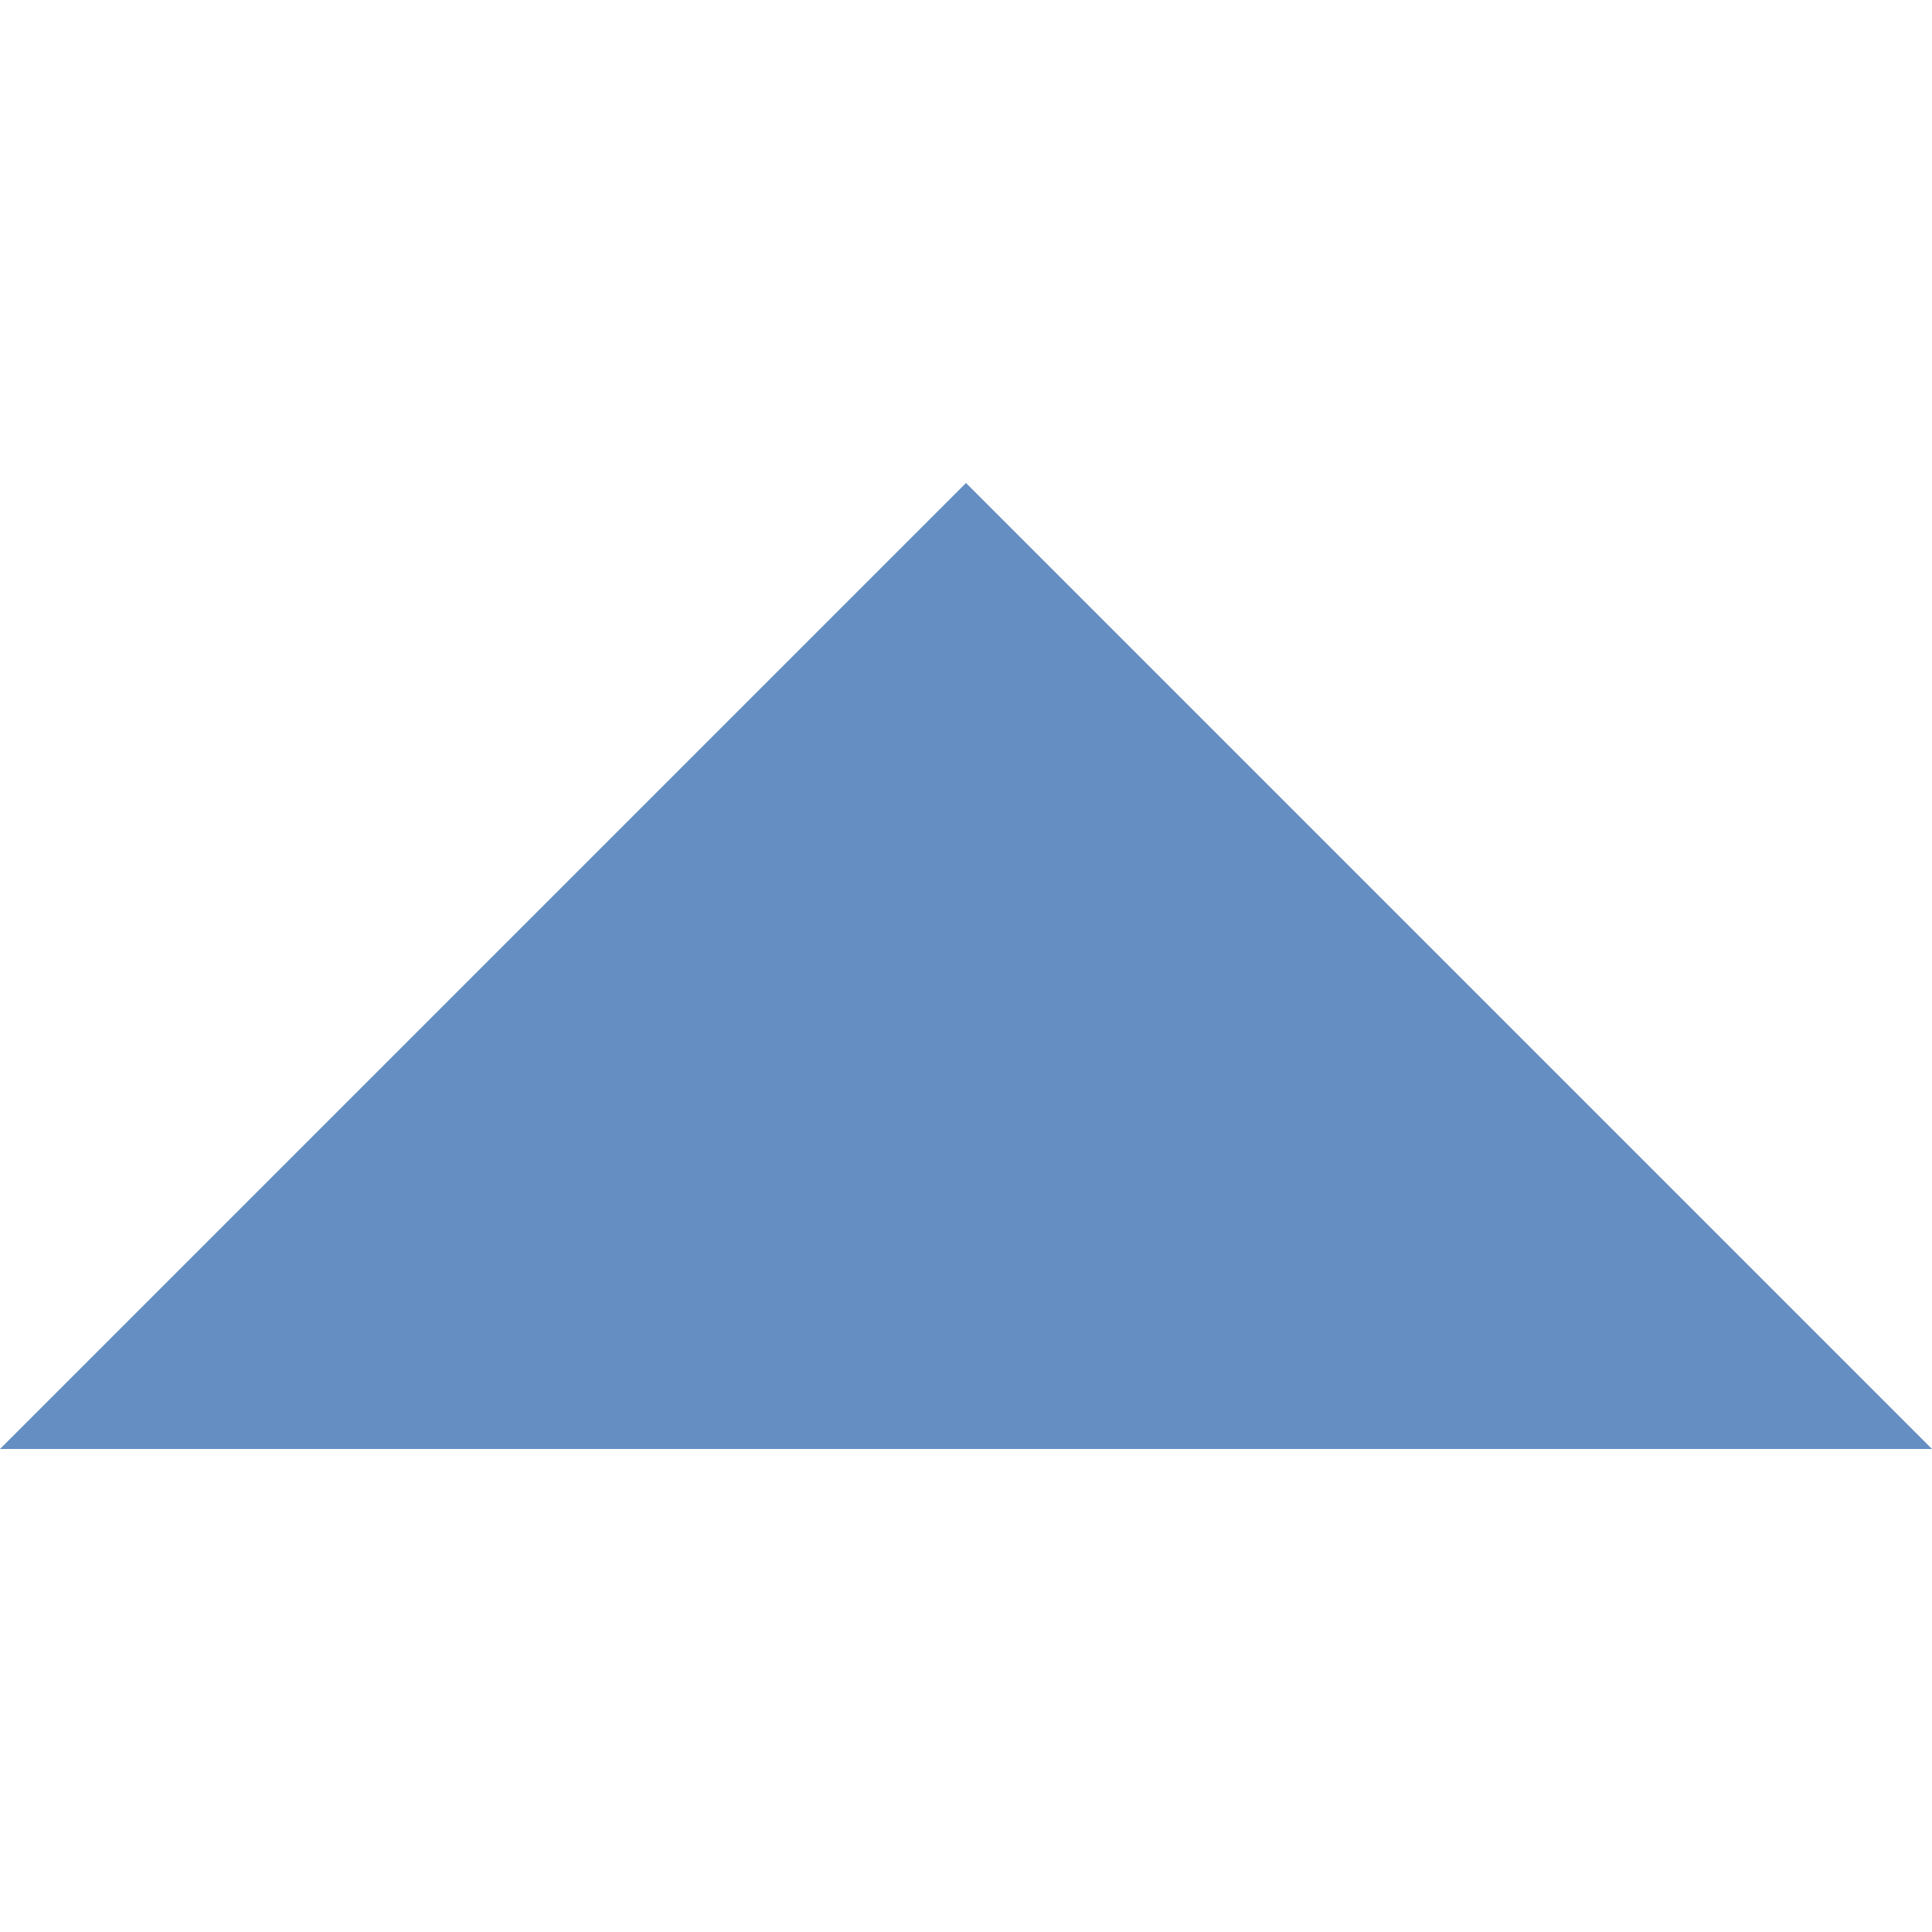
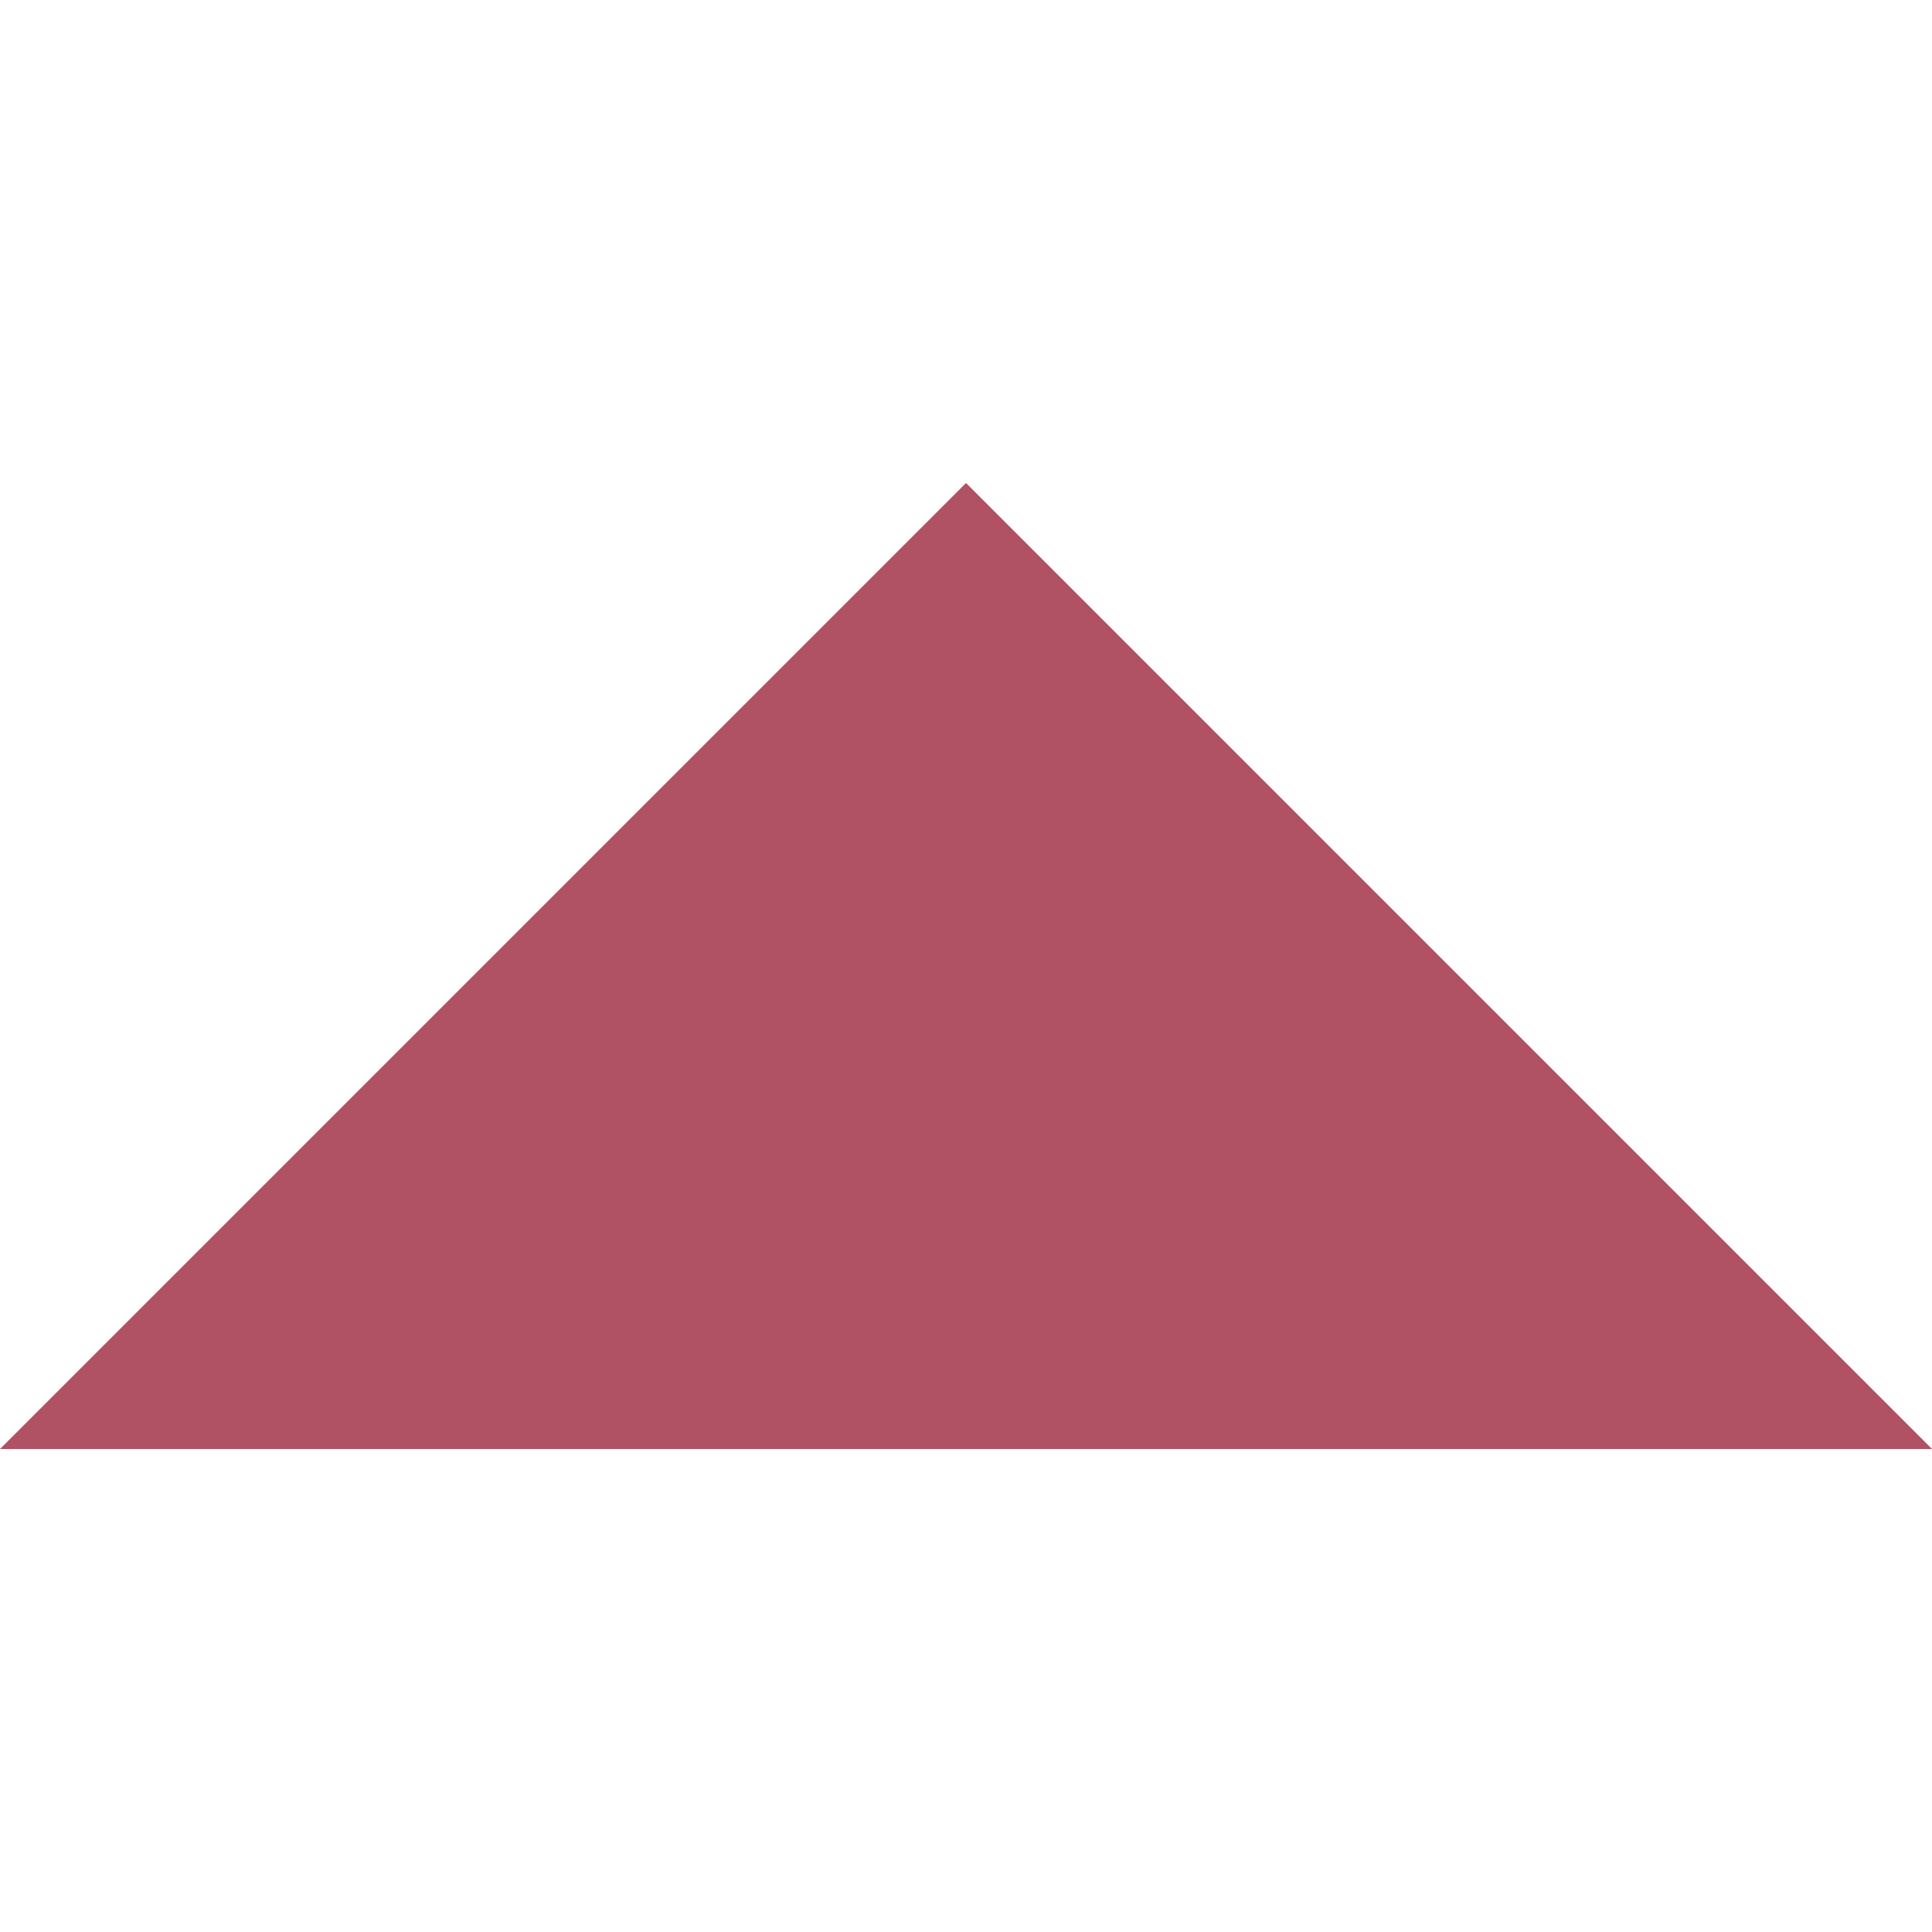
<svg xmlns="http://www.w3.org/2000/svg" id="Capa_1" style="enable-background:new 0 0 255 255" xml:space="preserve" height="255px" viewBox="0 0 255 255" width="255px" version="1.1" y="0px" x="0px">
-   <g id="g3" fill="#658ec2" transform="matrix(1,0,0,-1,0,255)">
-     <g id="arrow-drop-down" fill="#658ec2">
-       <polygon id="polygon6" points="127.5 191.25 255 63.75 0 63.75" fill="#658ec2" />
+   <g id="g3" fill="#b05263" transform="matrix(1,0,0,-1,0,255)">
+     <g id="arrow-drop-down" fill="#b05263">
+       <polygon id="polygon6" points="127.5 191.25 255 63.75 0 63.75" fill="#b05263" />
    </g>
  </g>
</svg>
